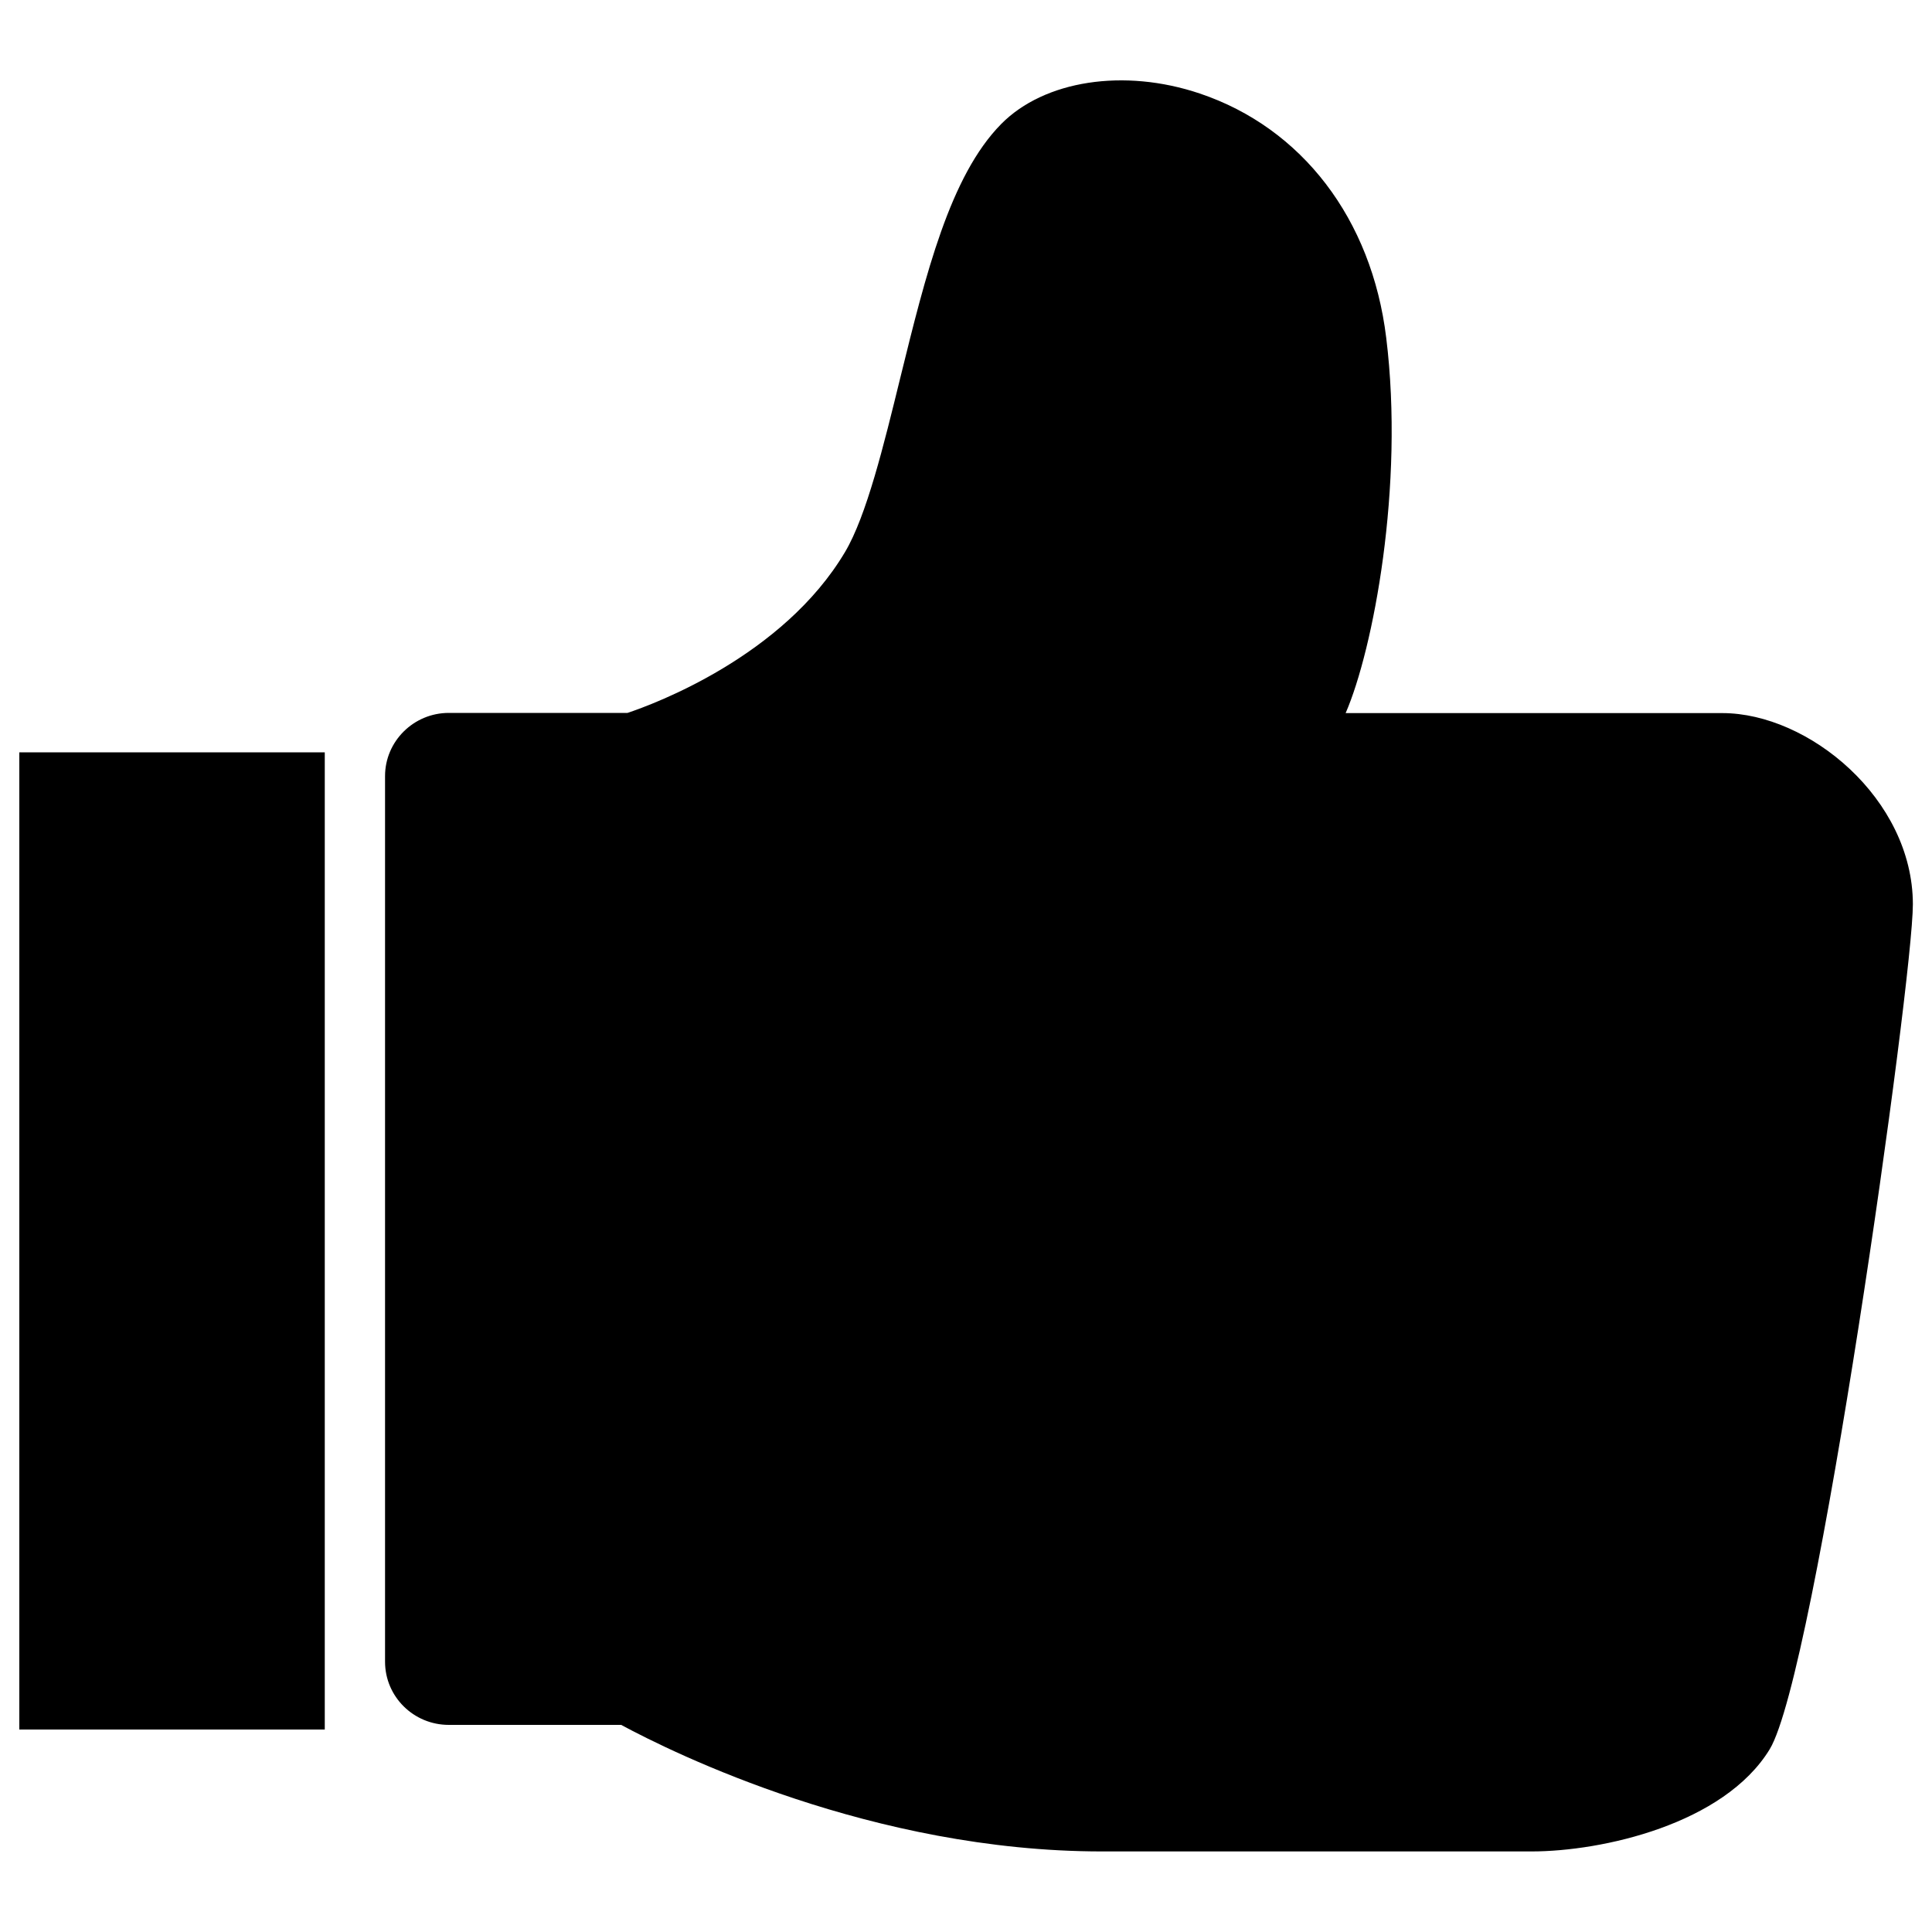
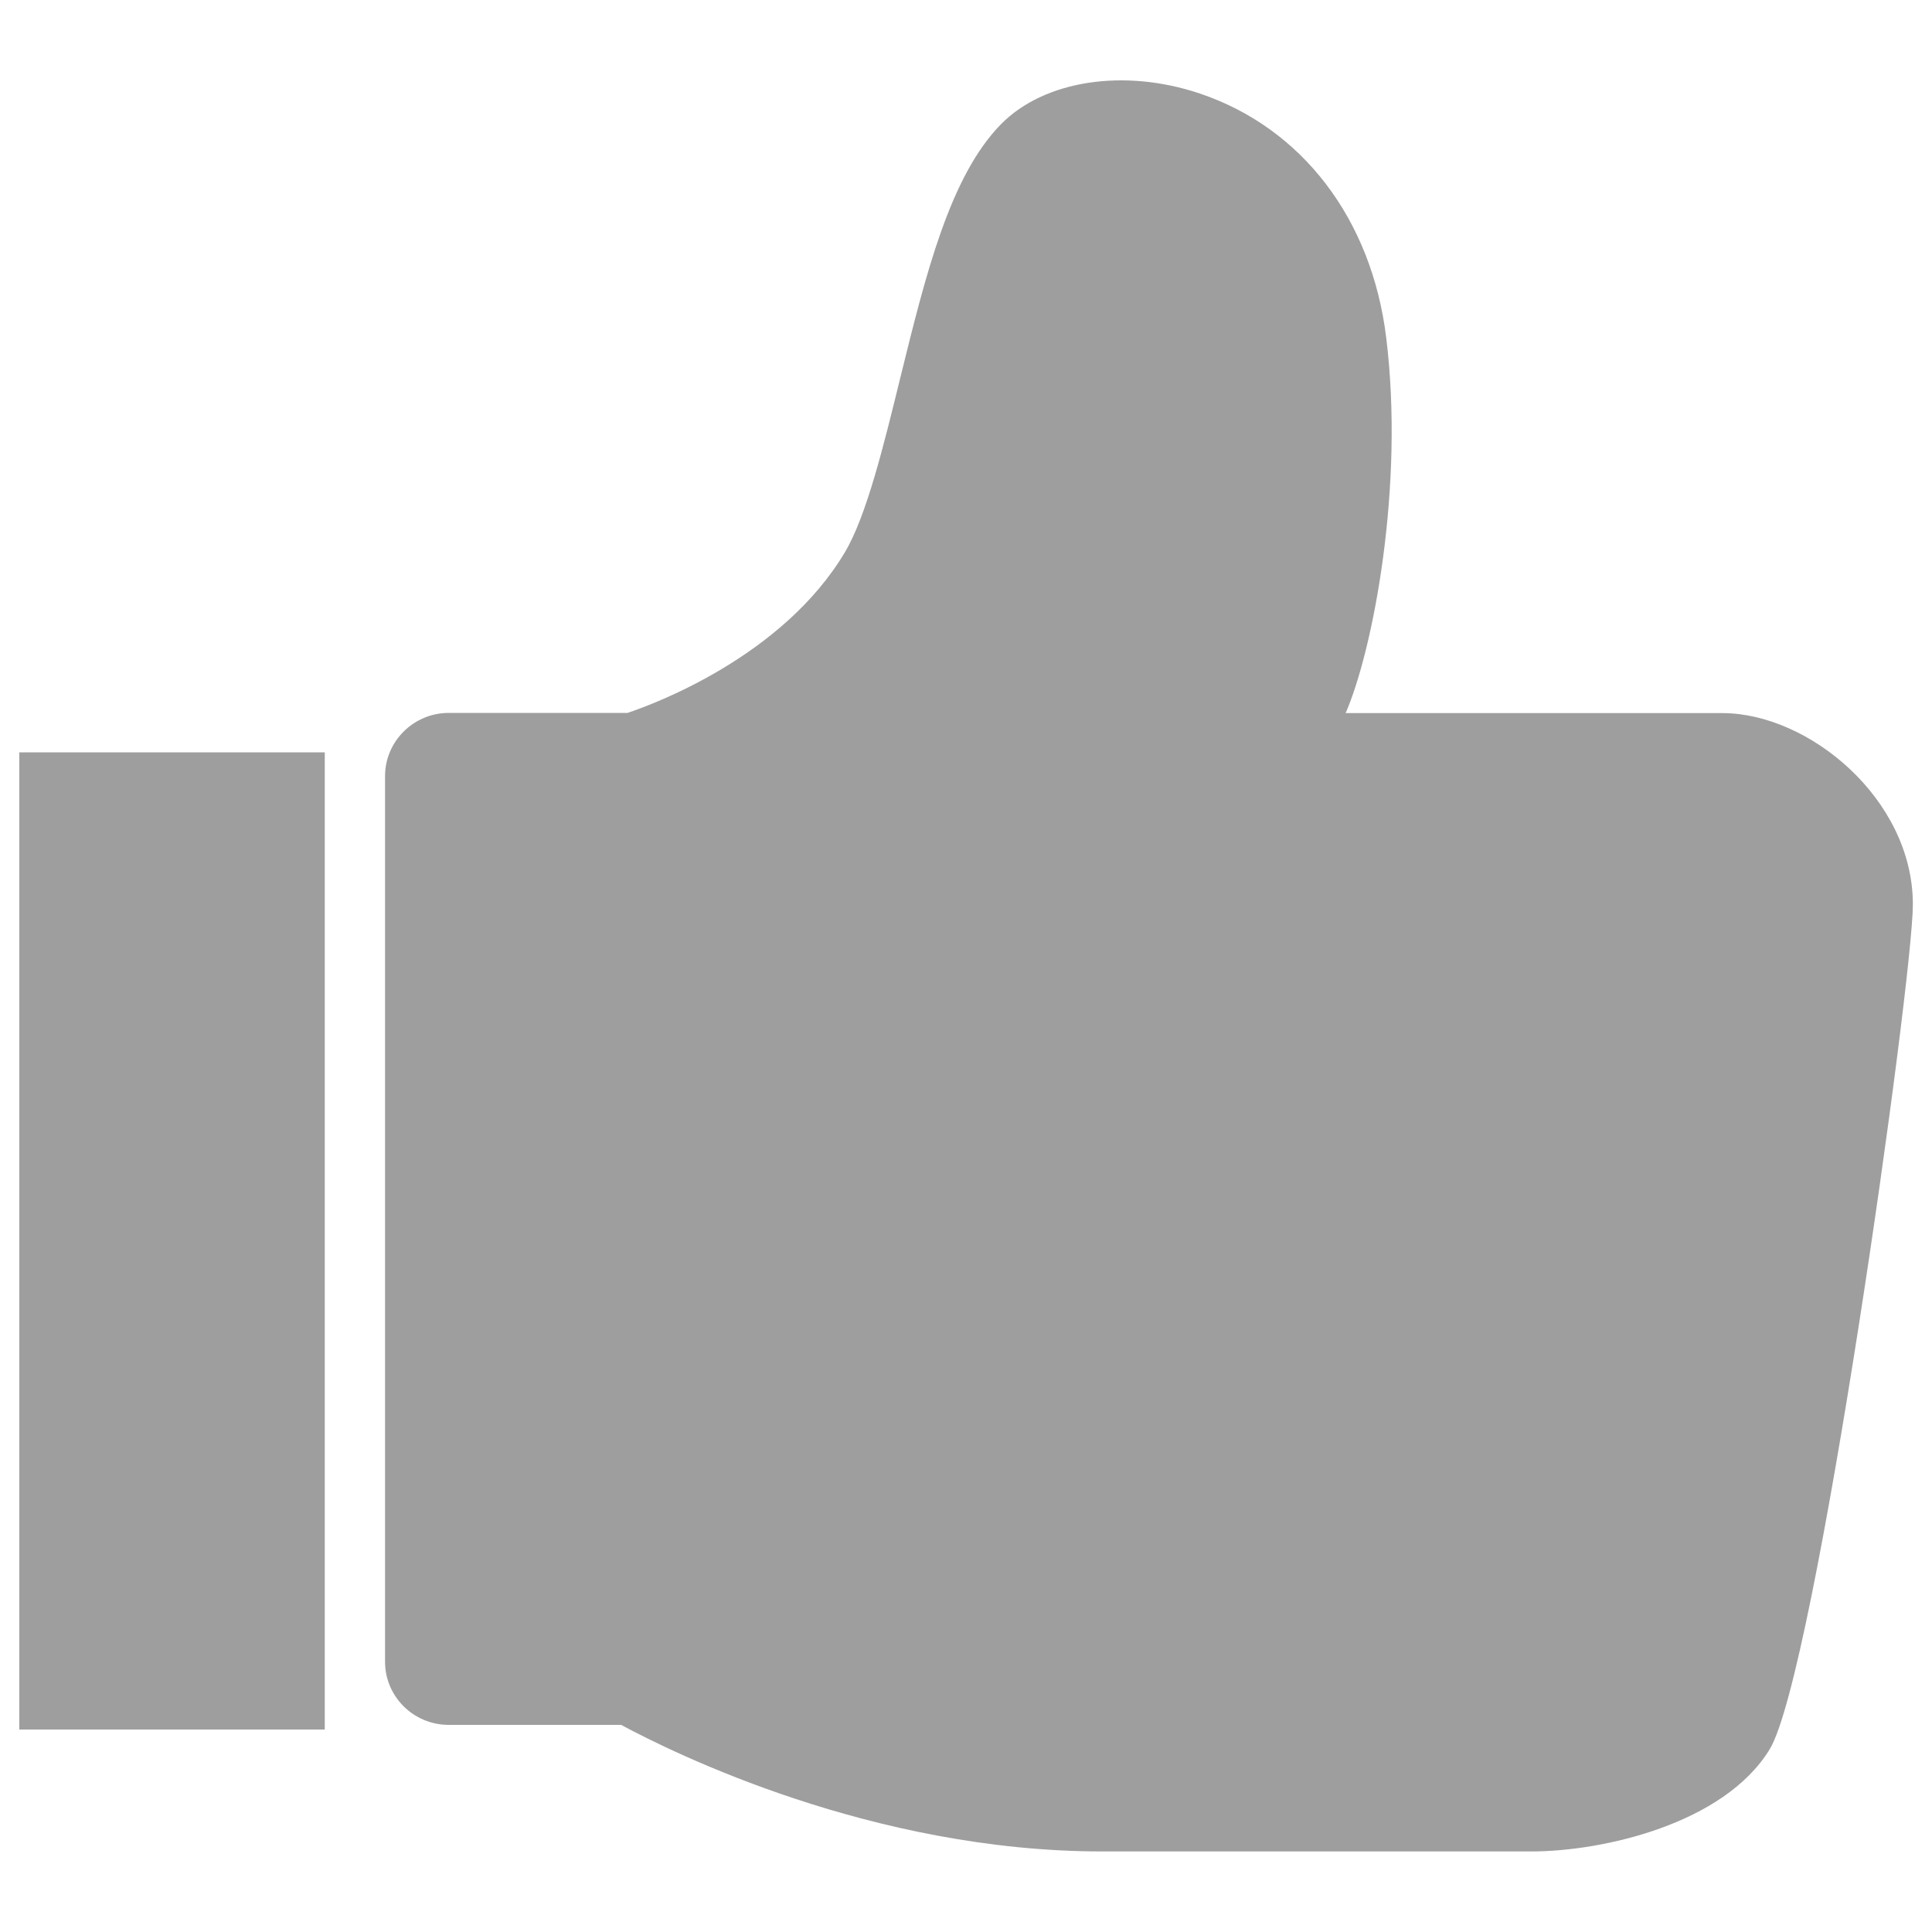
<svg xmlns="http://www.w3.org/2000/svg" version="1.1" x="0px" y="0px" viewBox="0 0 1000 1000" enable-background="new 0 0 1000 1000" xml:space="preserve">
  <g>
-     <path d="M891.5,369.1h-195c14.2-32.7,30.5-117.4,21-194.3C710,113.3,673.9,66.2,621,48.4c-39.2-13.2-80.5-6.8-102.8,15.8c-26.5,26.9-39,77.7-52.2,131.3c-8.6,35.1-17.5,71.5-28.6,90.2c-32.1,54.1-99.1,78.8-112.6,83.3h-92.5c-18.2,0-33,14.7-33,32.7v458.4c0,18.1,14.8,32.7,33,32.7h89.2c27.5,14.8,130.2,65.5,248.9,65.5h222.3c36.6,0,99.6-14.1,123.3-52.9c23.8-39.3,74.1-397.6,74.1-437.4C990,413.4,936.1,369.1,891.5,369.1z M10,895.2h158.1V389.4H10V895.2z" />
+     <path d="M891.5,369.1h-195c14.2-32.7,30.5-117.4,21-194.3C710,113.3,673.9,66.2,621,48.4c-39.2-13.2-80.5-6.8-102.8,15.8c-26.5,26.9-39,77.7-52.2,131.3c-8.6,35.1-17.5,71.5-28.6,90.2c-32.1,54.1-99.1,78.8-112.6,83.3h-92.5c-18.2,0-33,14.7-33,32.7v458.4c0,18.1,14.8,32.7,33,32.7h89.2c27.5,14.8,130.2,65.5,248.9,65.5h222.3c36.6,0,99.6-14.1,123.3-52.9c23.8-39.3,74.1-397.6,74.1-437.4C990,413.4,936.1,369.1,891.5,369.1z M10,895.2h158.1V389.4H10V895.2z" fill="#9e9e9e" />
  </g>
</svg>
